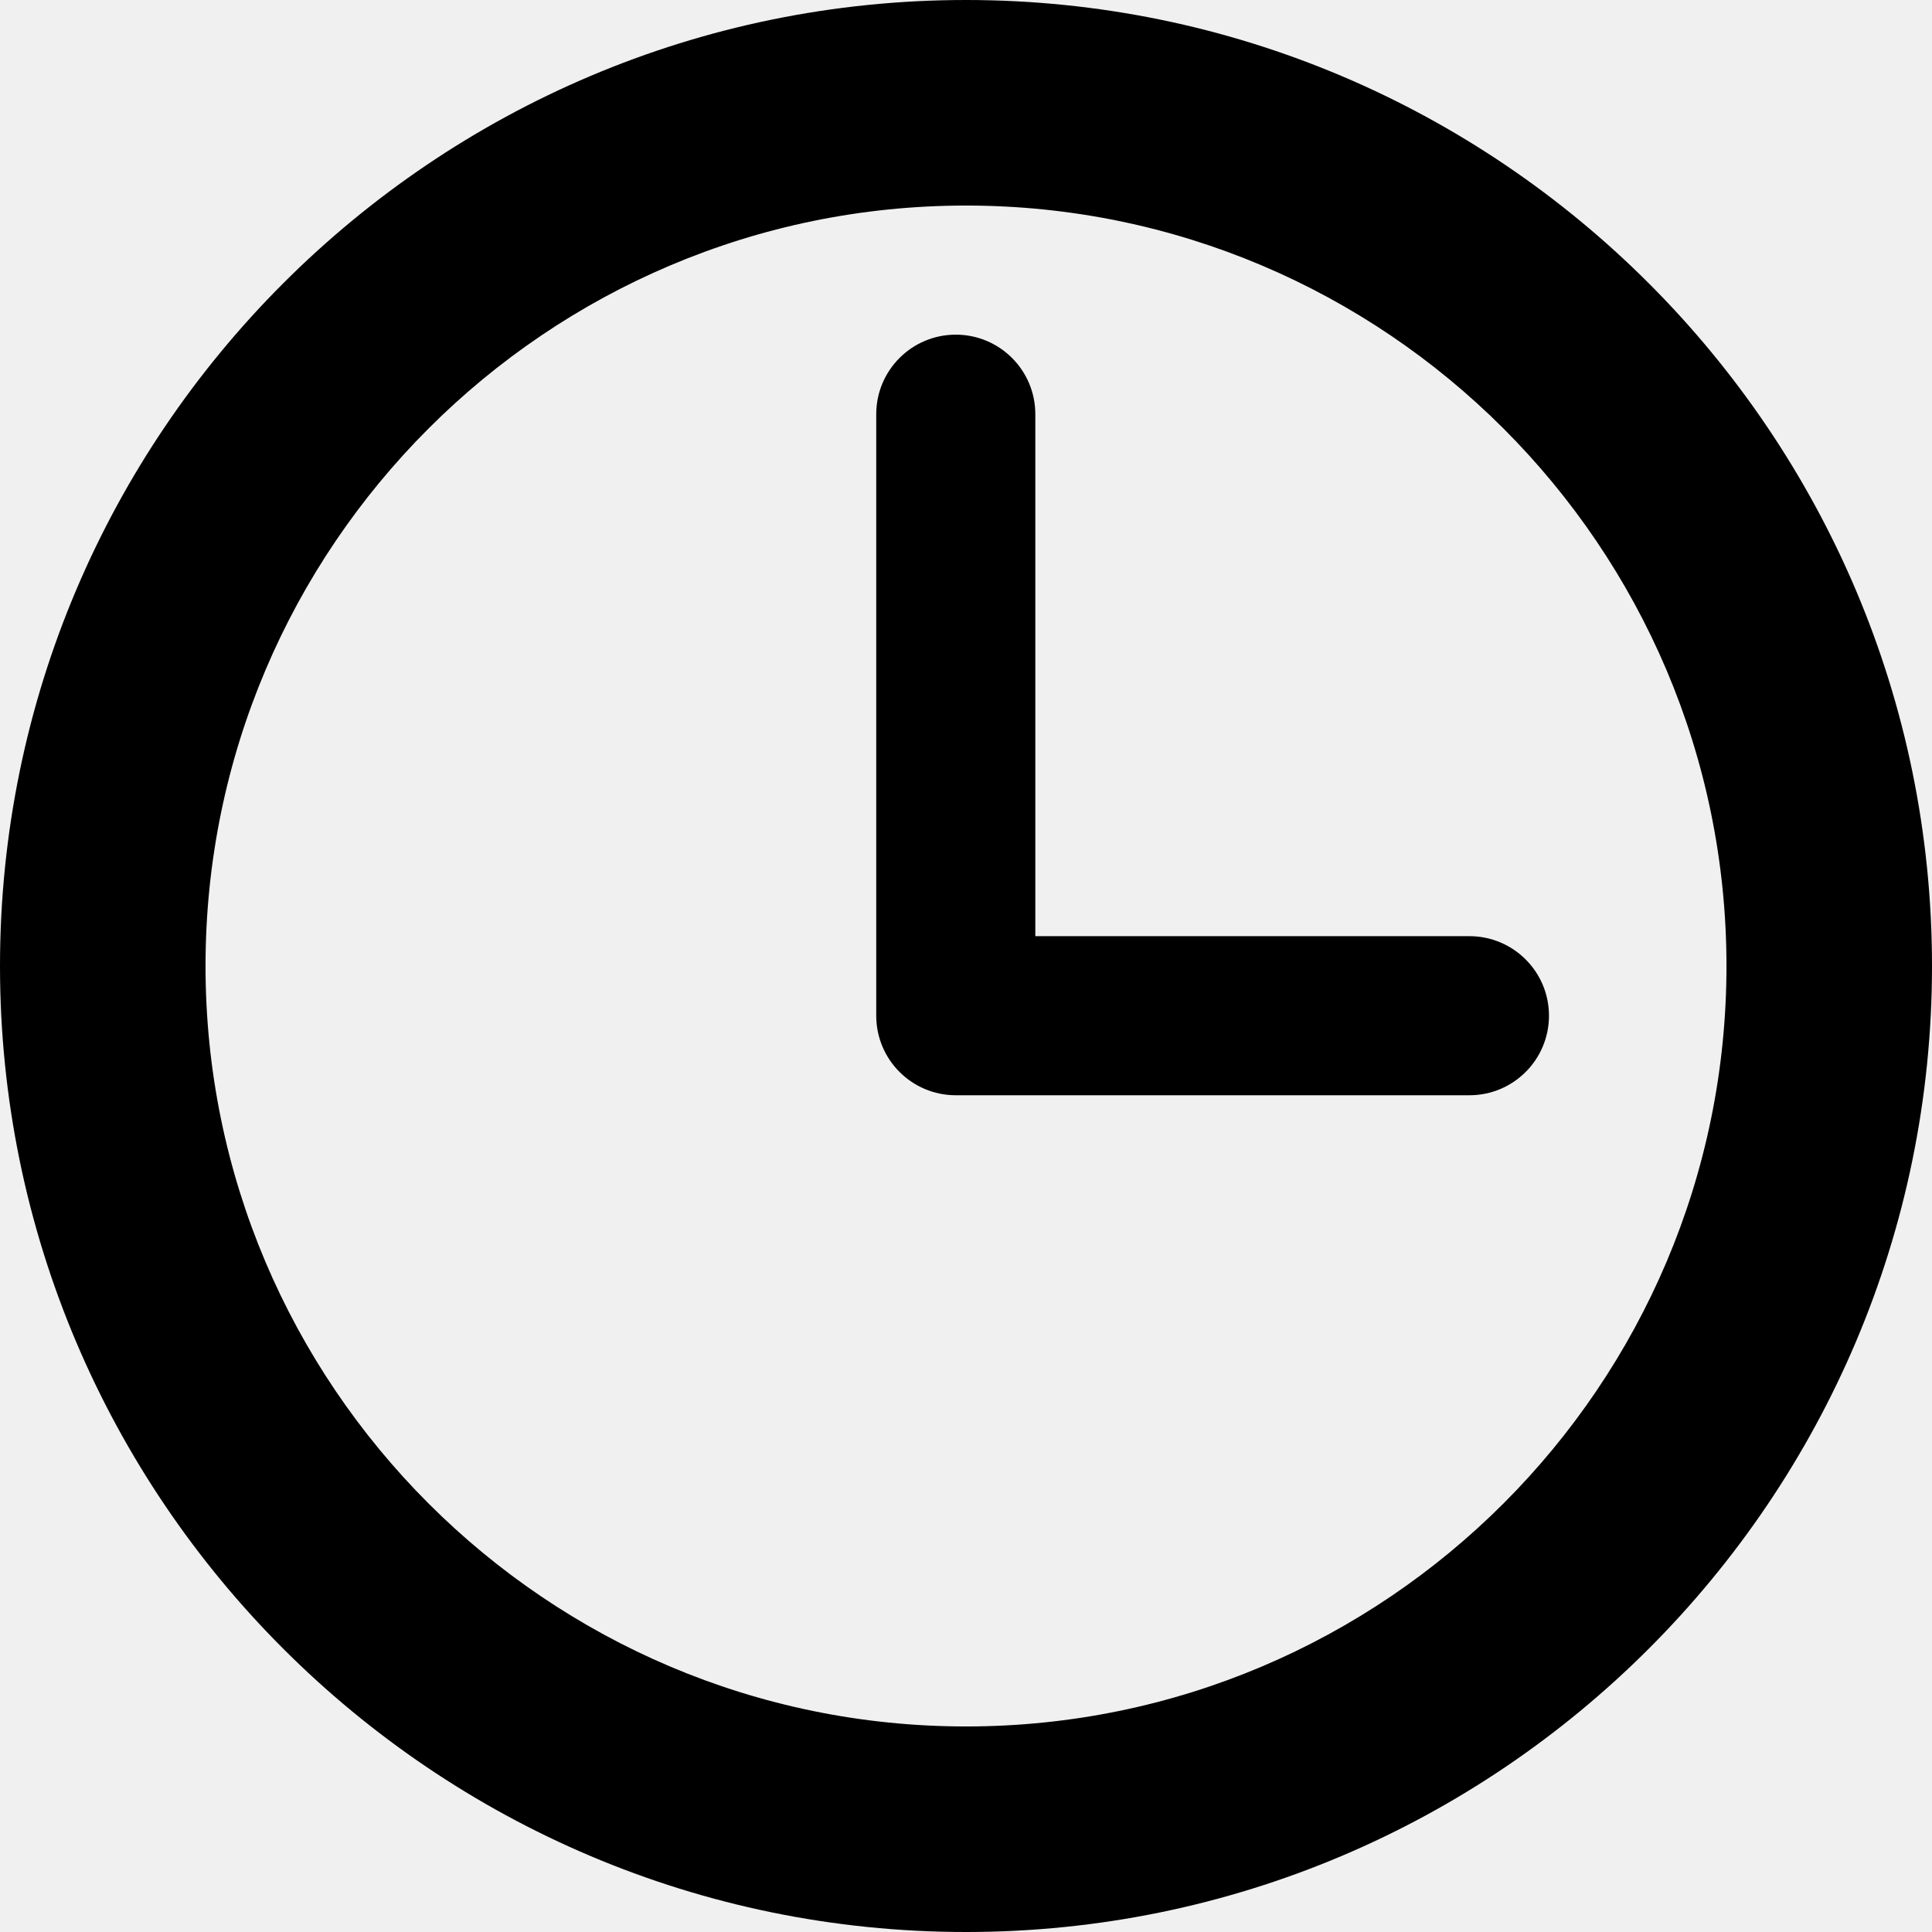
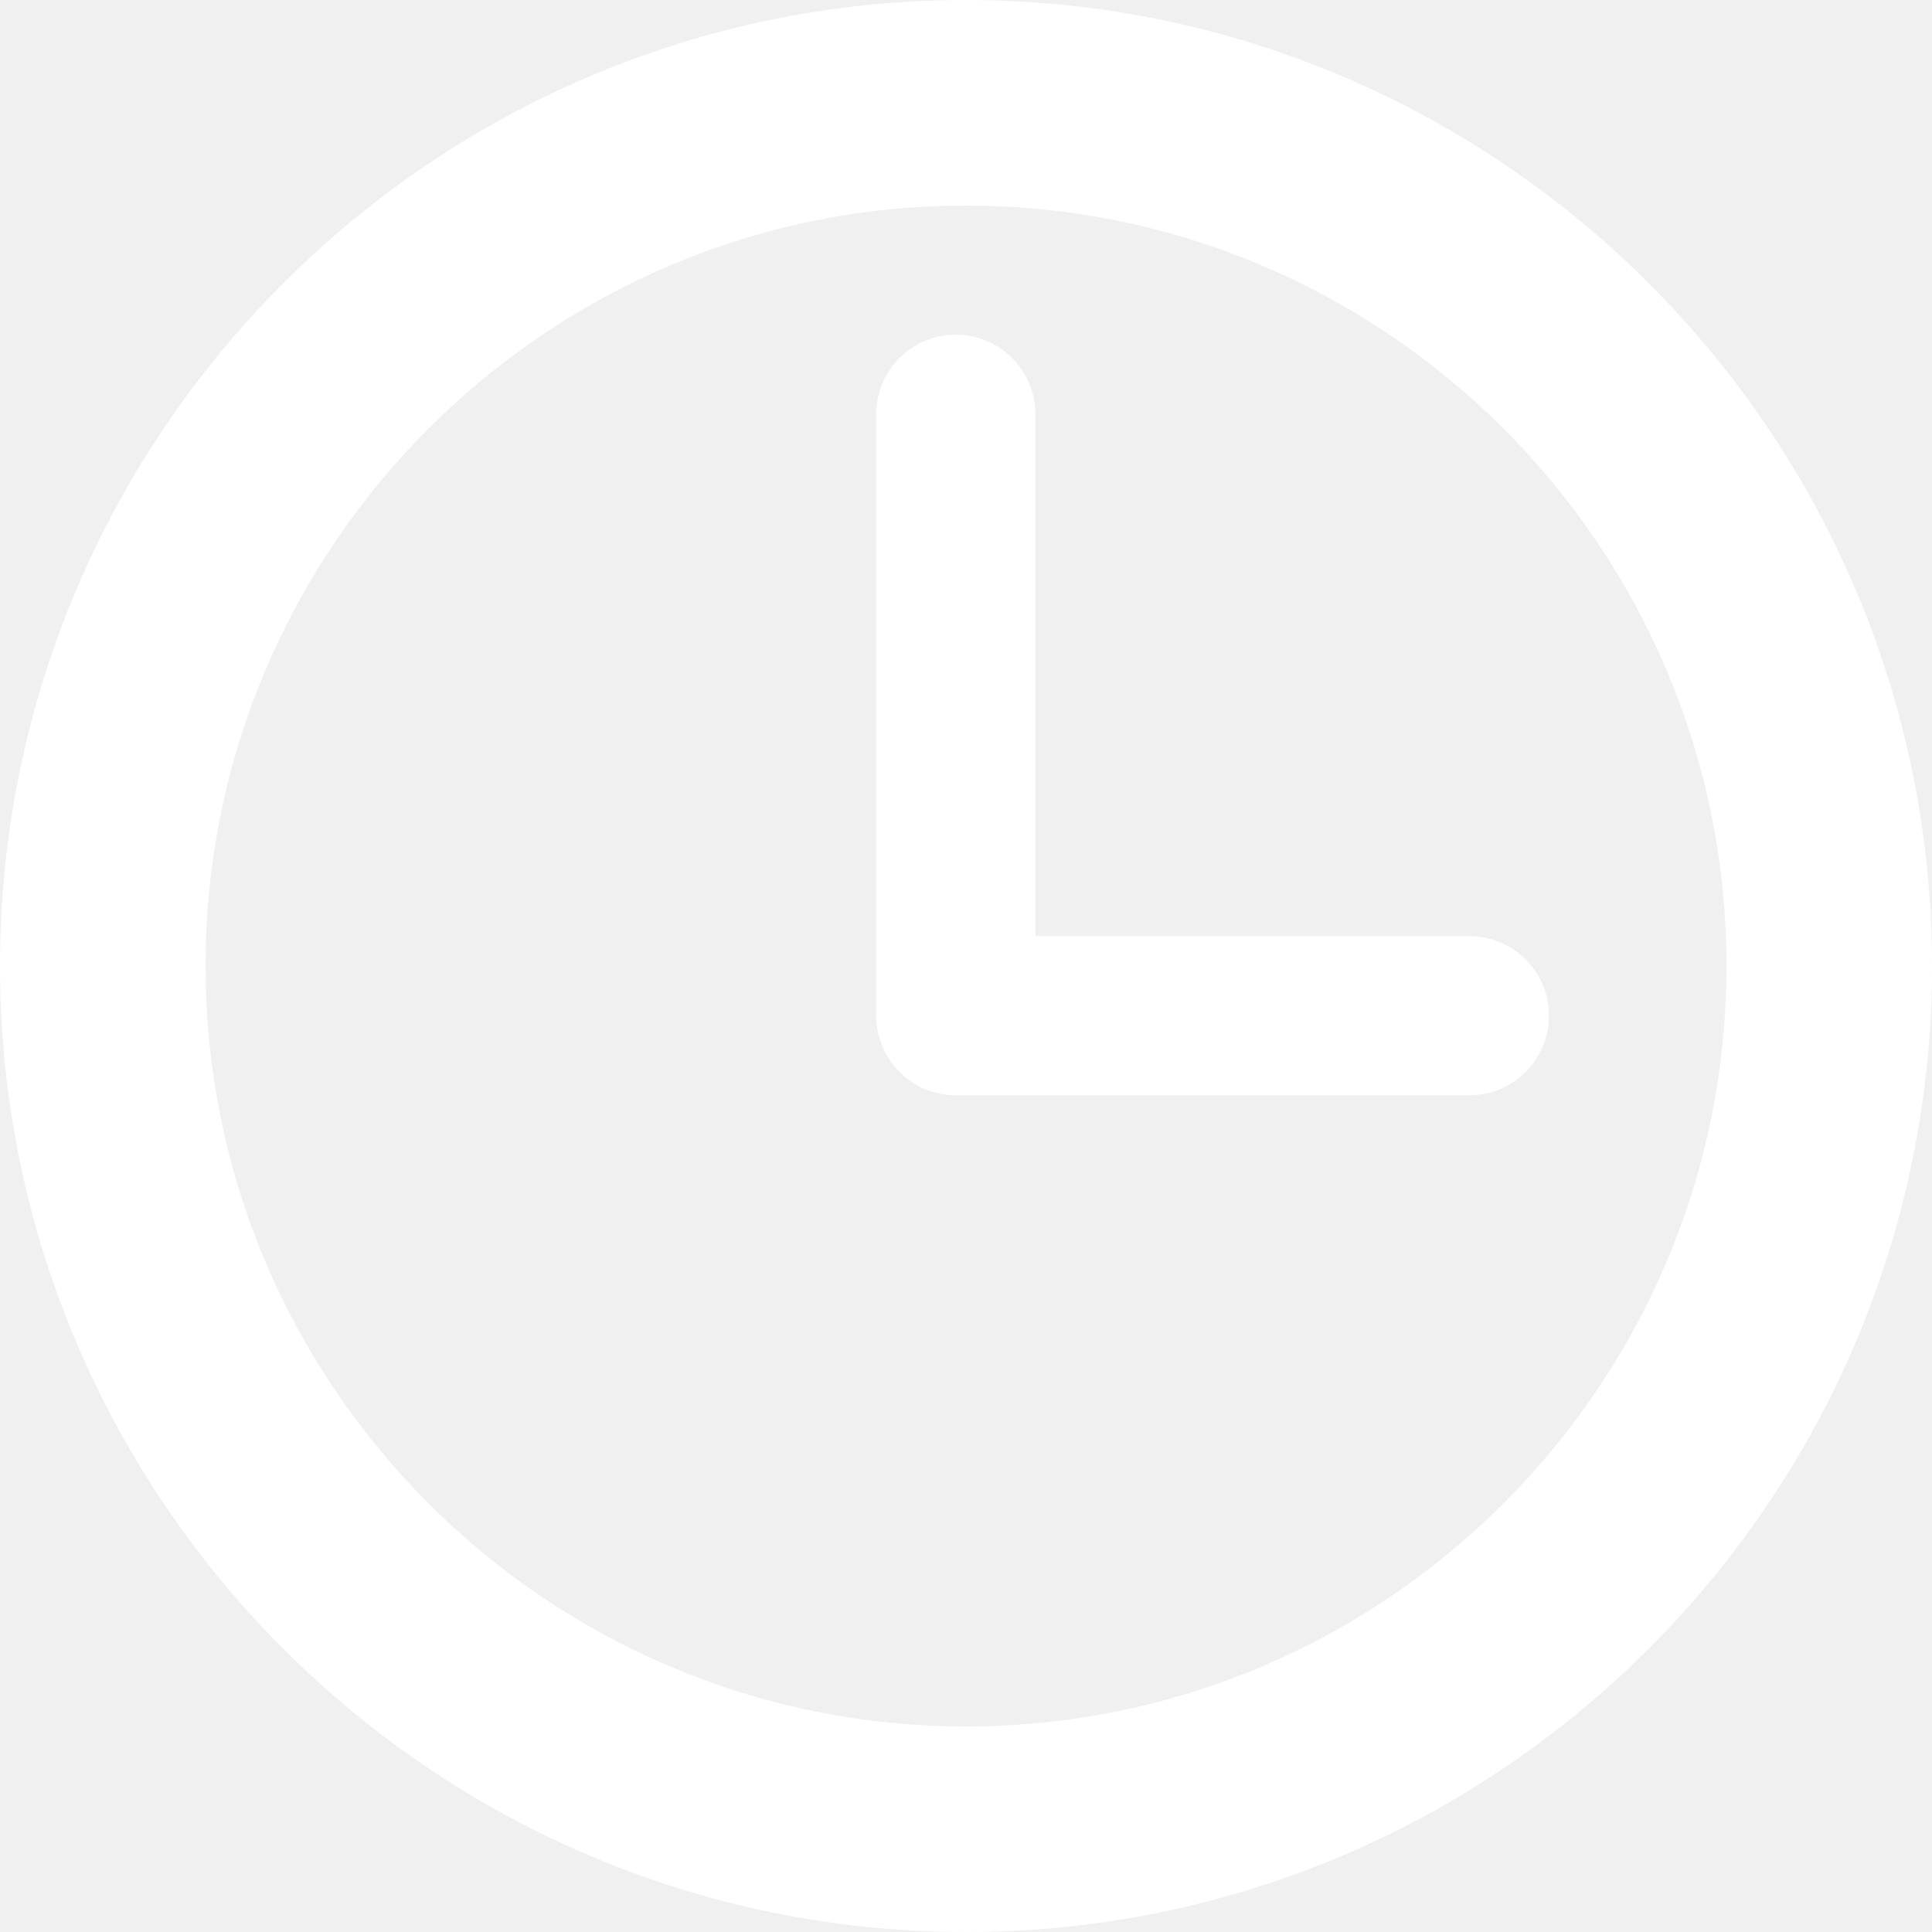
- <svg xmlns="http://www.w3.org/2000/svg" version="1.1" id="Capa_1" x="0px" y="0px" width="97.16px" height="97.16px" viewBox="0 0 97.16 97.16" style="enable-background:new 0 0 97.16 97.16;" xml:space="preserve">
+ <svg xmlns="http://www.w3.org/2000/svg" version="1.1" id="Capa_1" x="0px" y="0px" width="97.16px" height="97.16px" fill="white" viewBox="0 0 97.16 97.16" style="enable-background:new 0 0 97.16 97.16;" xml:space="preserve">
  <g>
    <g>
      <path d="M48.58,0C21.793,0,0,21.793,0,48.58s21.793,48.58,48.58,48.58s48.58-21.793,48.58-48.58S75.367,0,48.58,0z M48.58,86.823    c-21.087,0-38.244-17.155-38.244-38.243S27.493,10.337,48.58,10.337S86.824,27.492,86.824,48.58S69.667,86.823,48.58,86.823z" />
      <path d="M73.898,47.08H52.066V20.83c0-2.209-1.791-4-4-4c-2.209,0-4,1.791-4,4v30.25c0,2.209,1.791,4,4,4h25.832    c2.209,0,4-1.791,4-4S76.107,47.08,73.898,47.08z" />
    </g>
  </g>
  <g>
</g>
  <g>
</g>
  <g>
</g>
  <g>
</g>
  <g>
</g>
  <g>
</g>
  <g>
</g>
  <g>
</g>
  <g>
</g>
  <g>
</g>
  <g>
</g>
  <g>
</g>
  <g>
</g>
  <g>
</g>
  <g>
</g>
</svg>
